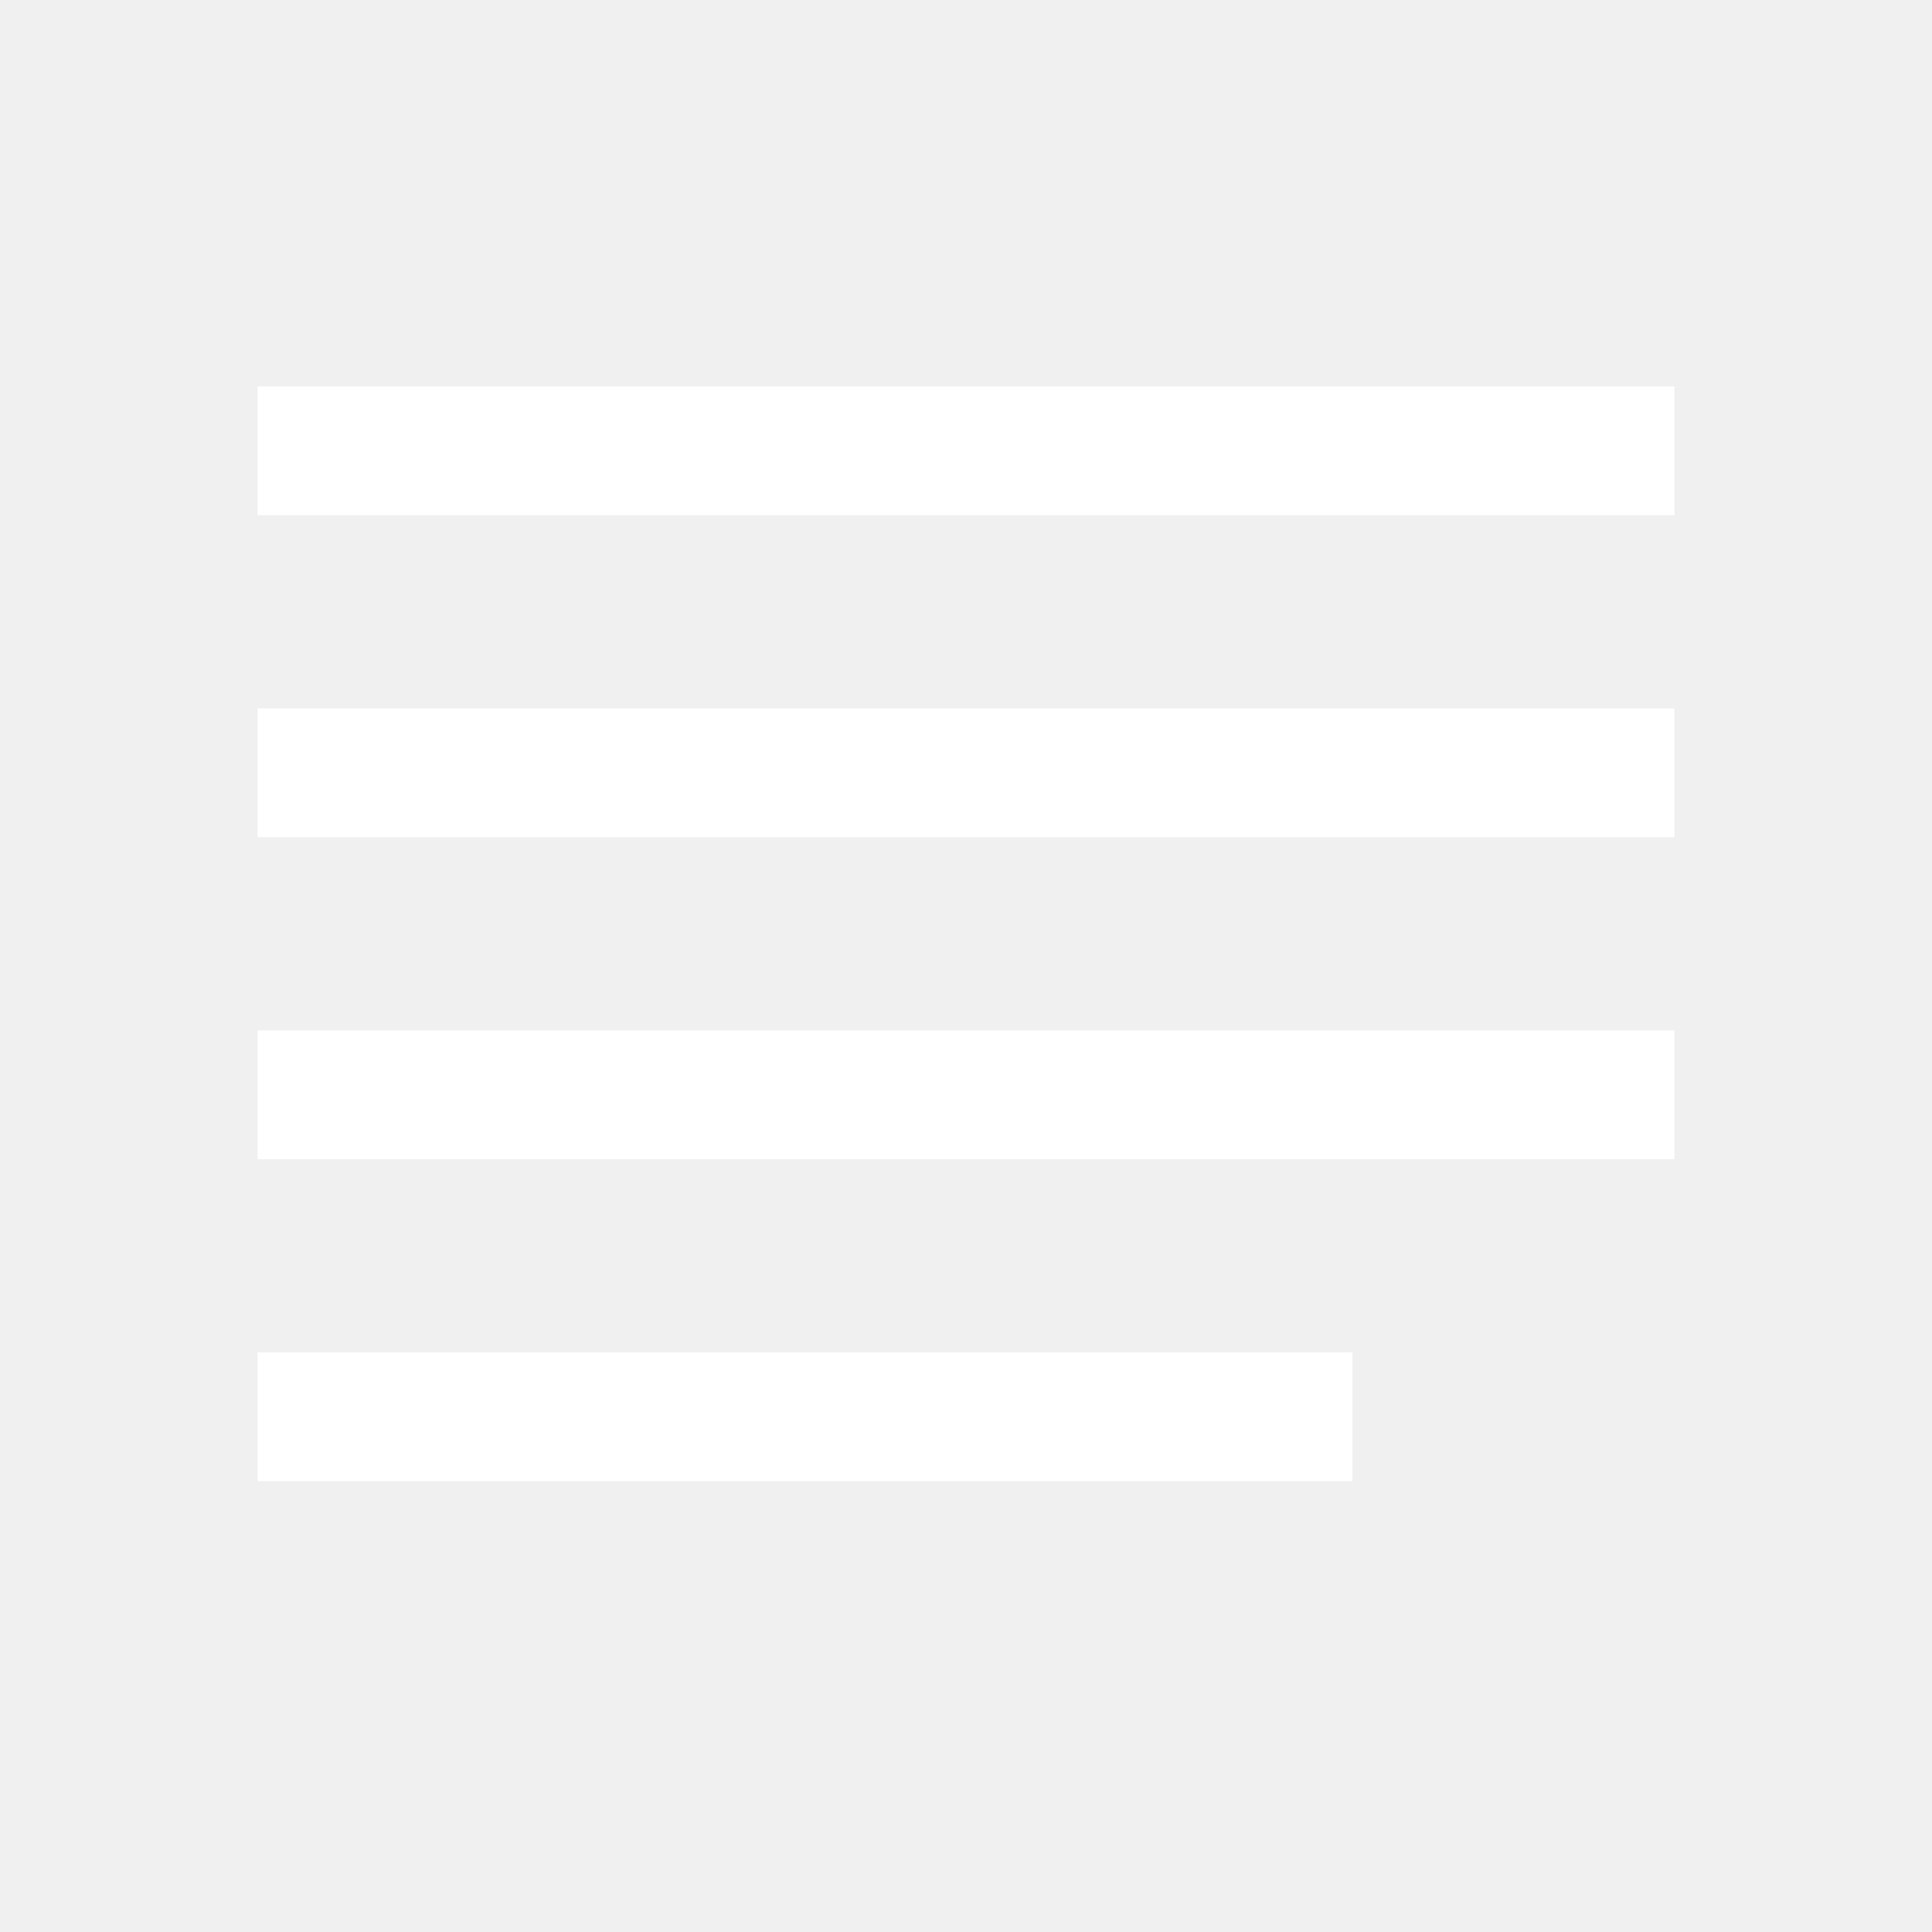
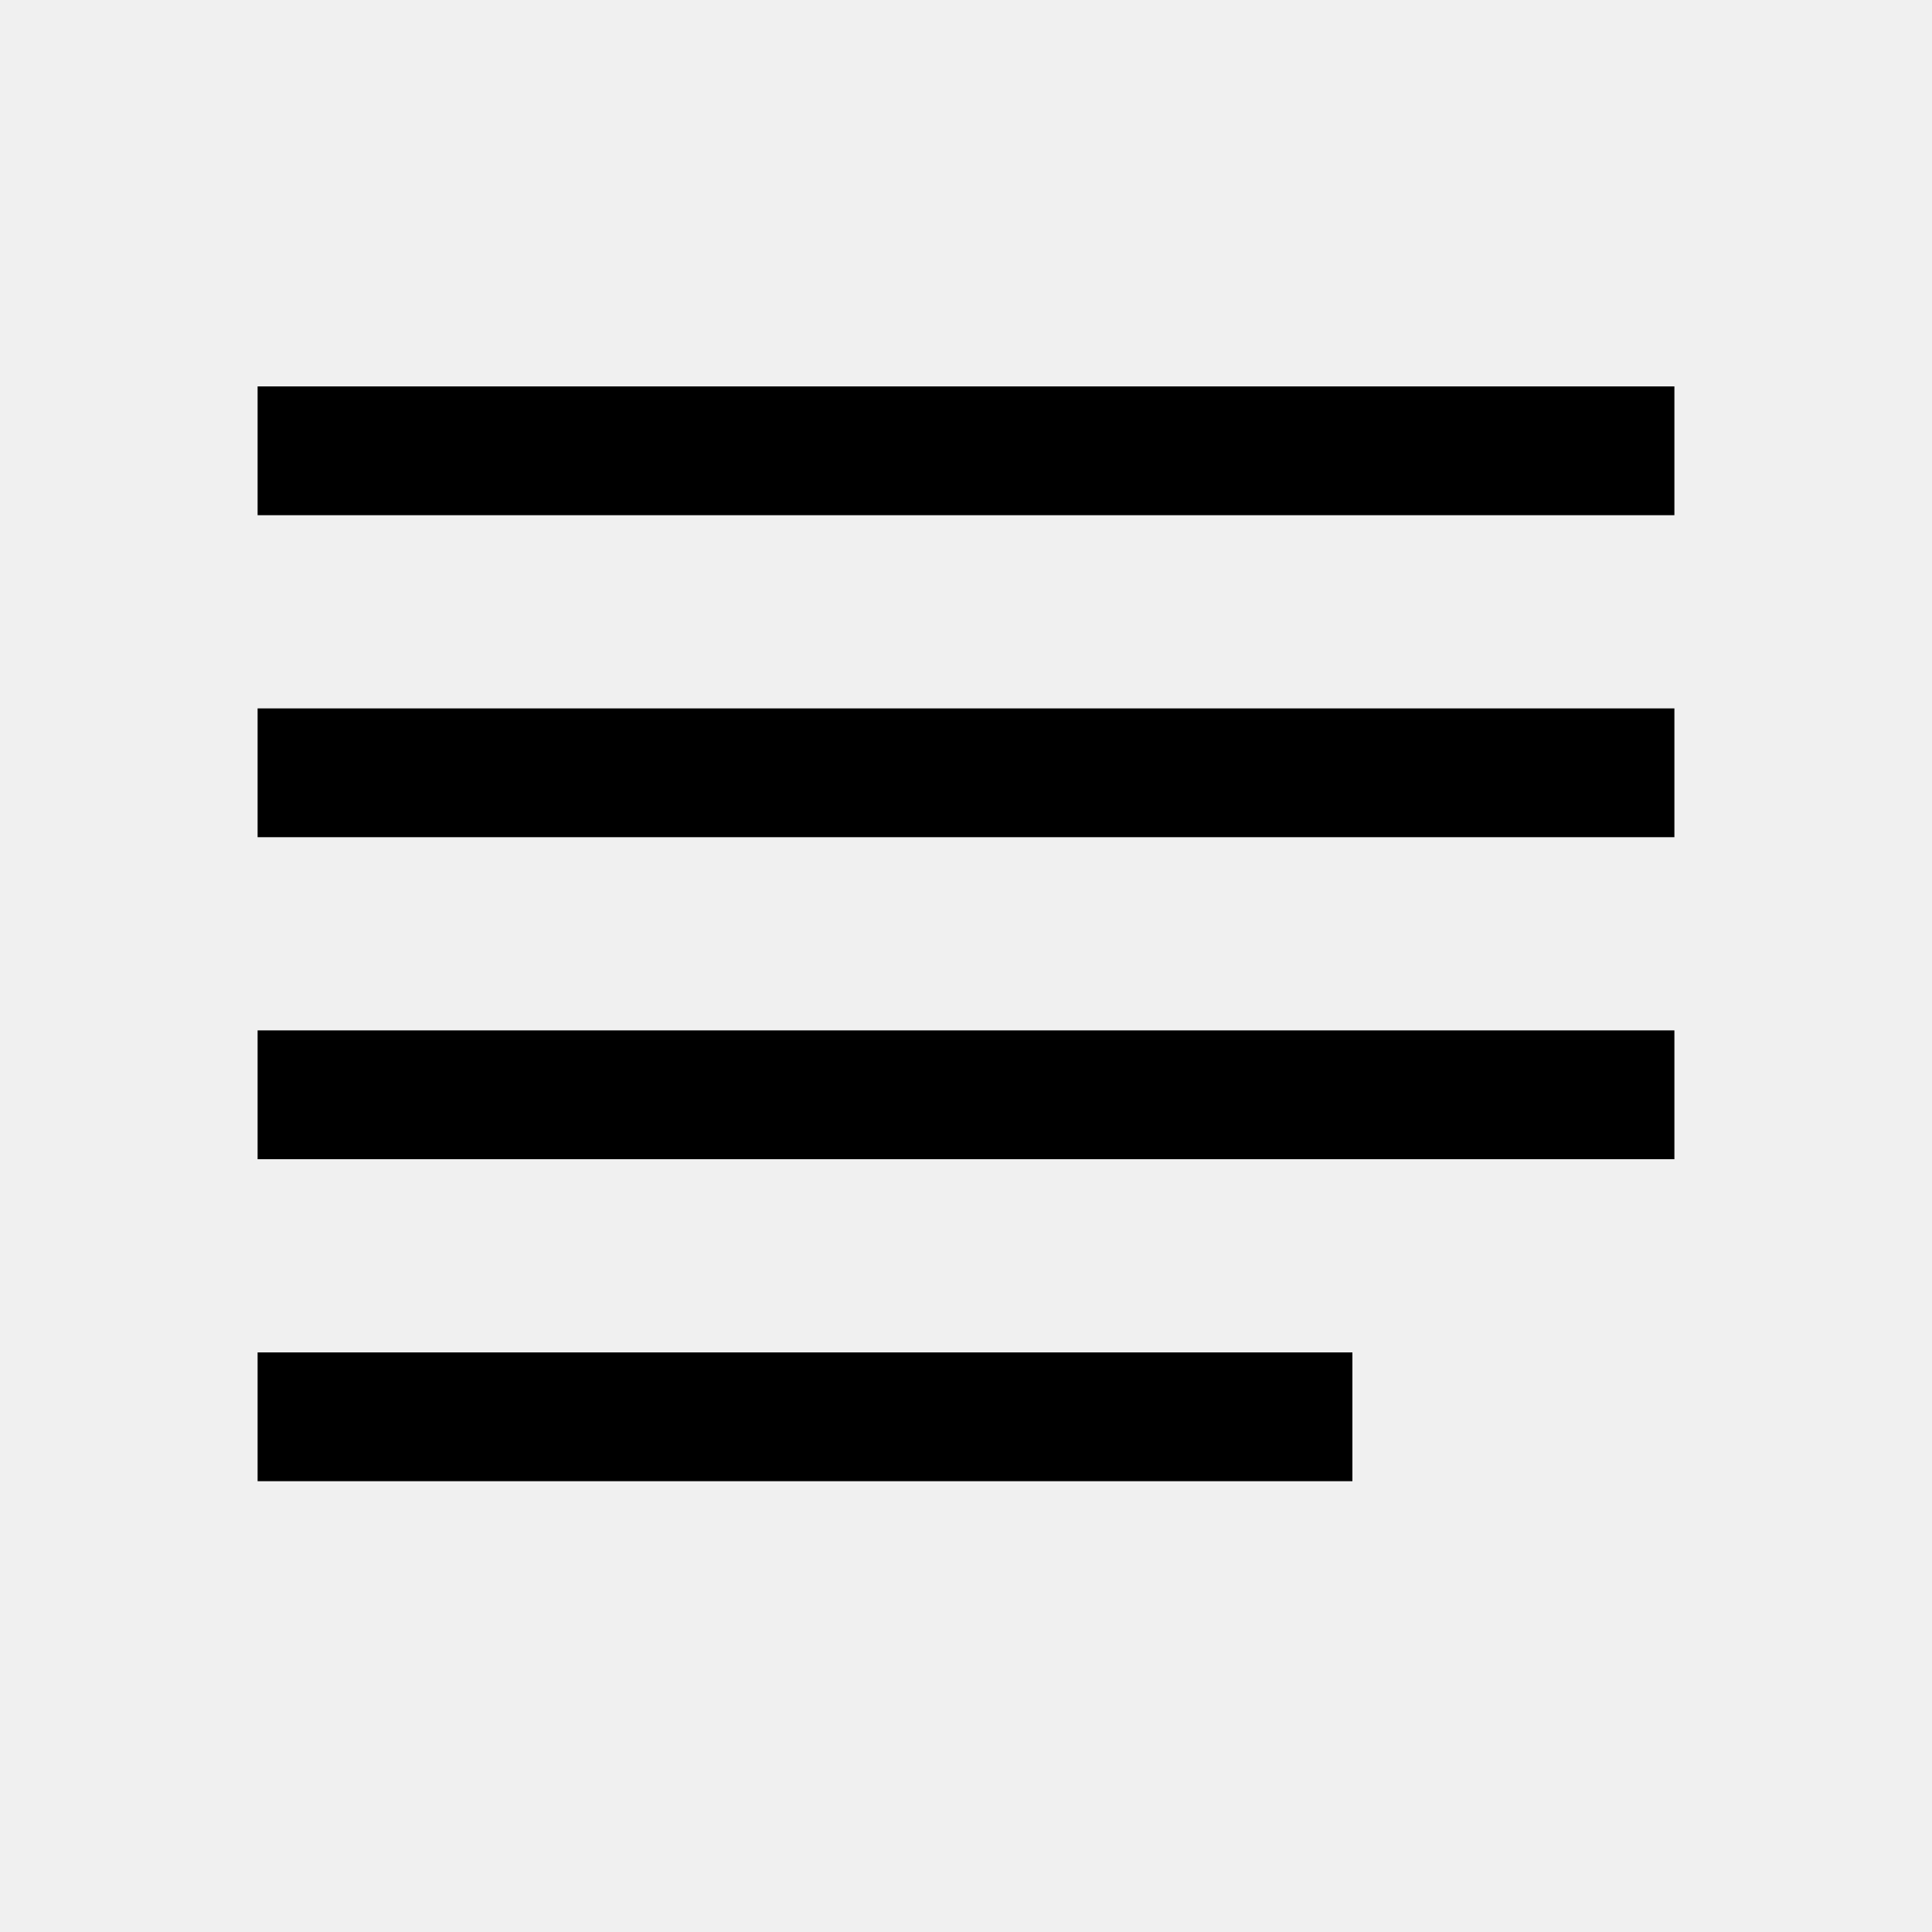
<svg xmlns="http://www.w3.org/2000/svg" width="30px" height="30px" viewBox="0 0 30 30">
-   <line fill="none" stroke="#FFF" stroke-width="2" stroke-miterlimit="10" x1="4" y1="17" x2="26" y2="17" />
-   <line fill="none" stroke="#FFF" stroke-width="2" stroke-miterlimit="10" x1="4" y1="12" x2="26" y2="12" />
-   <line fill="none" stroke="#FFF" stroke-width="2" stroke-miterlimit="10" x1="4" y1="7" x2="26" y2="7" />
-   <line fill="none" stroke="#FFF" stroke-width="2" stroke-miterlimit="10" x1="4" y1="22" x2="21" y2="22" />
+   <line fill="none" stroke="#000" stroke-width="2" stroke-miterlimit="10" x1="4" y1="17" x2="26" y2="17" />
+   <line fill="none" stroke="#000" stroke-width="2" stroke-miterlimit="10" x1="4" y1="12" x2="26" y2="12" />
+   <line fill="none" stroke="#000" stroke-width="2" stroke-miterlimit="10" x1="4" y1="7" x2="26" y2="7" />
+   <line fill="none" stroke="#000" stroke-width="2" stroke-miterlimit="10" x1="4" y1="22" x2="21" y2="22" />
</svg>
